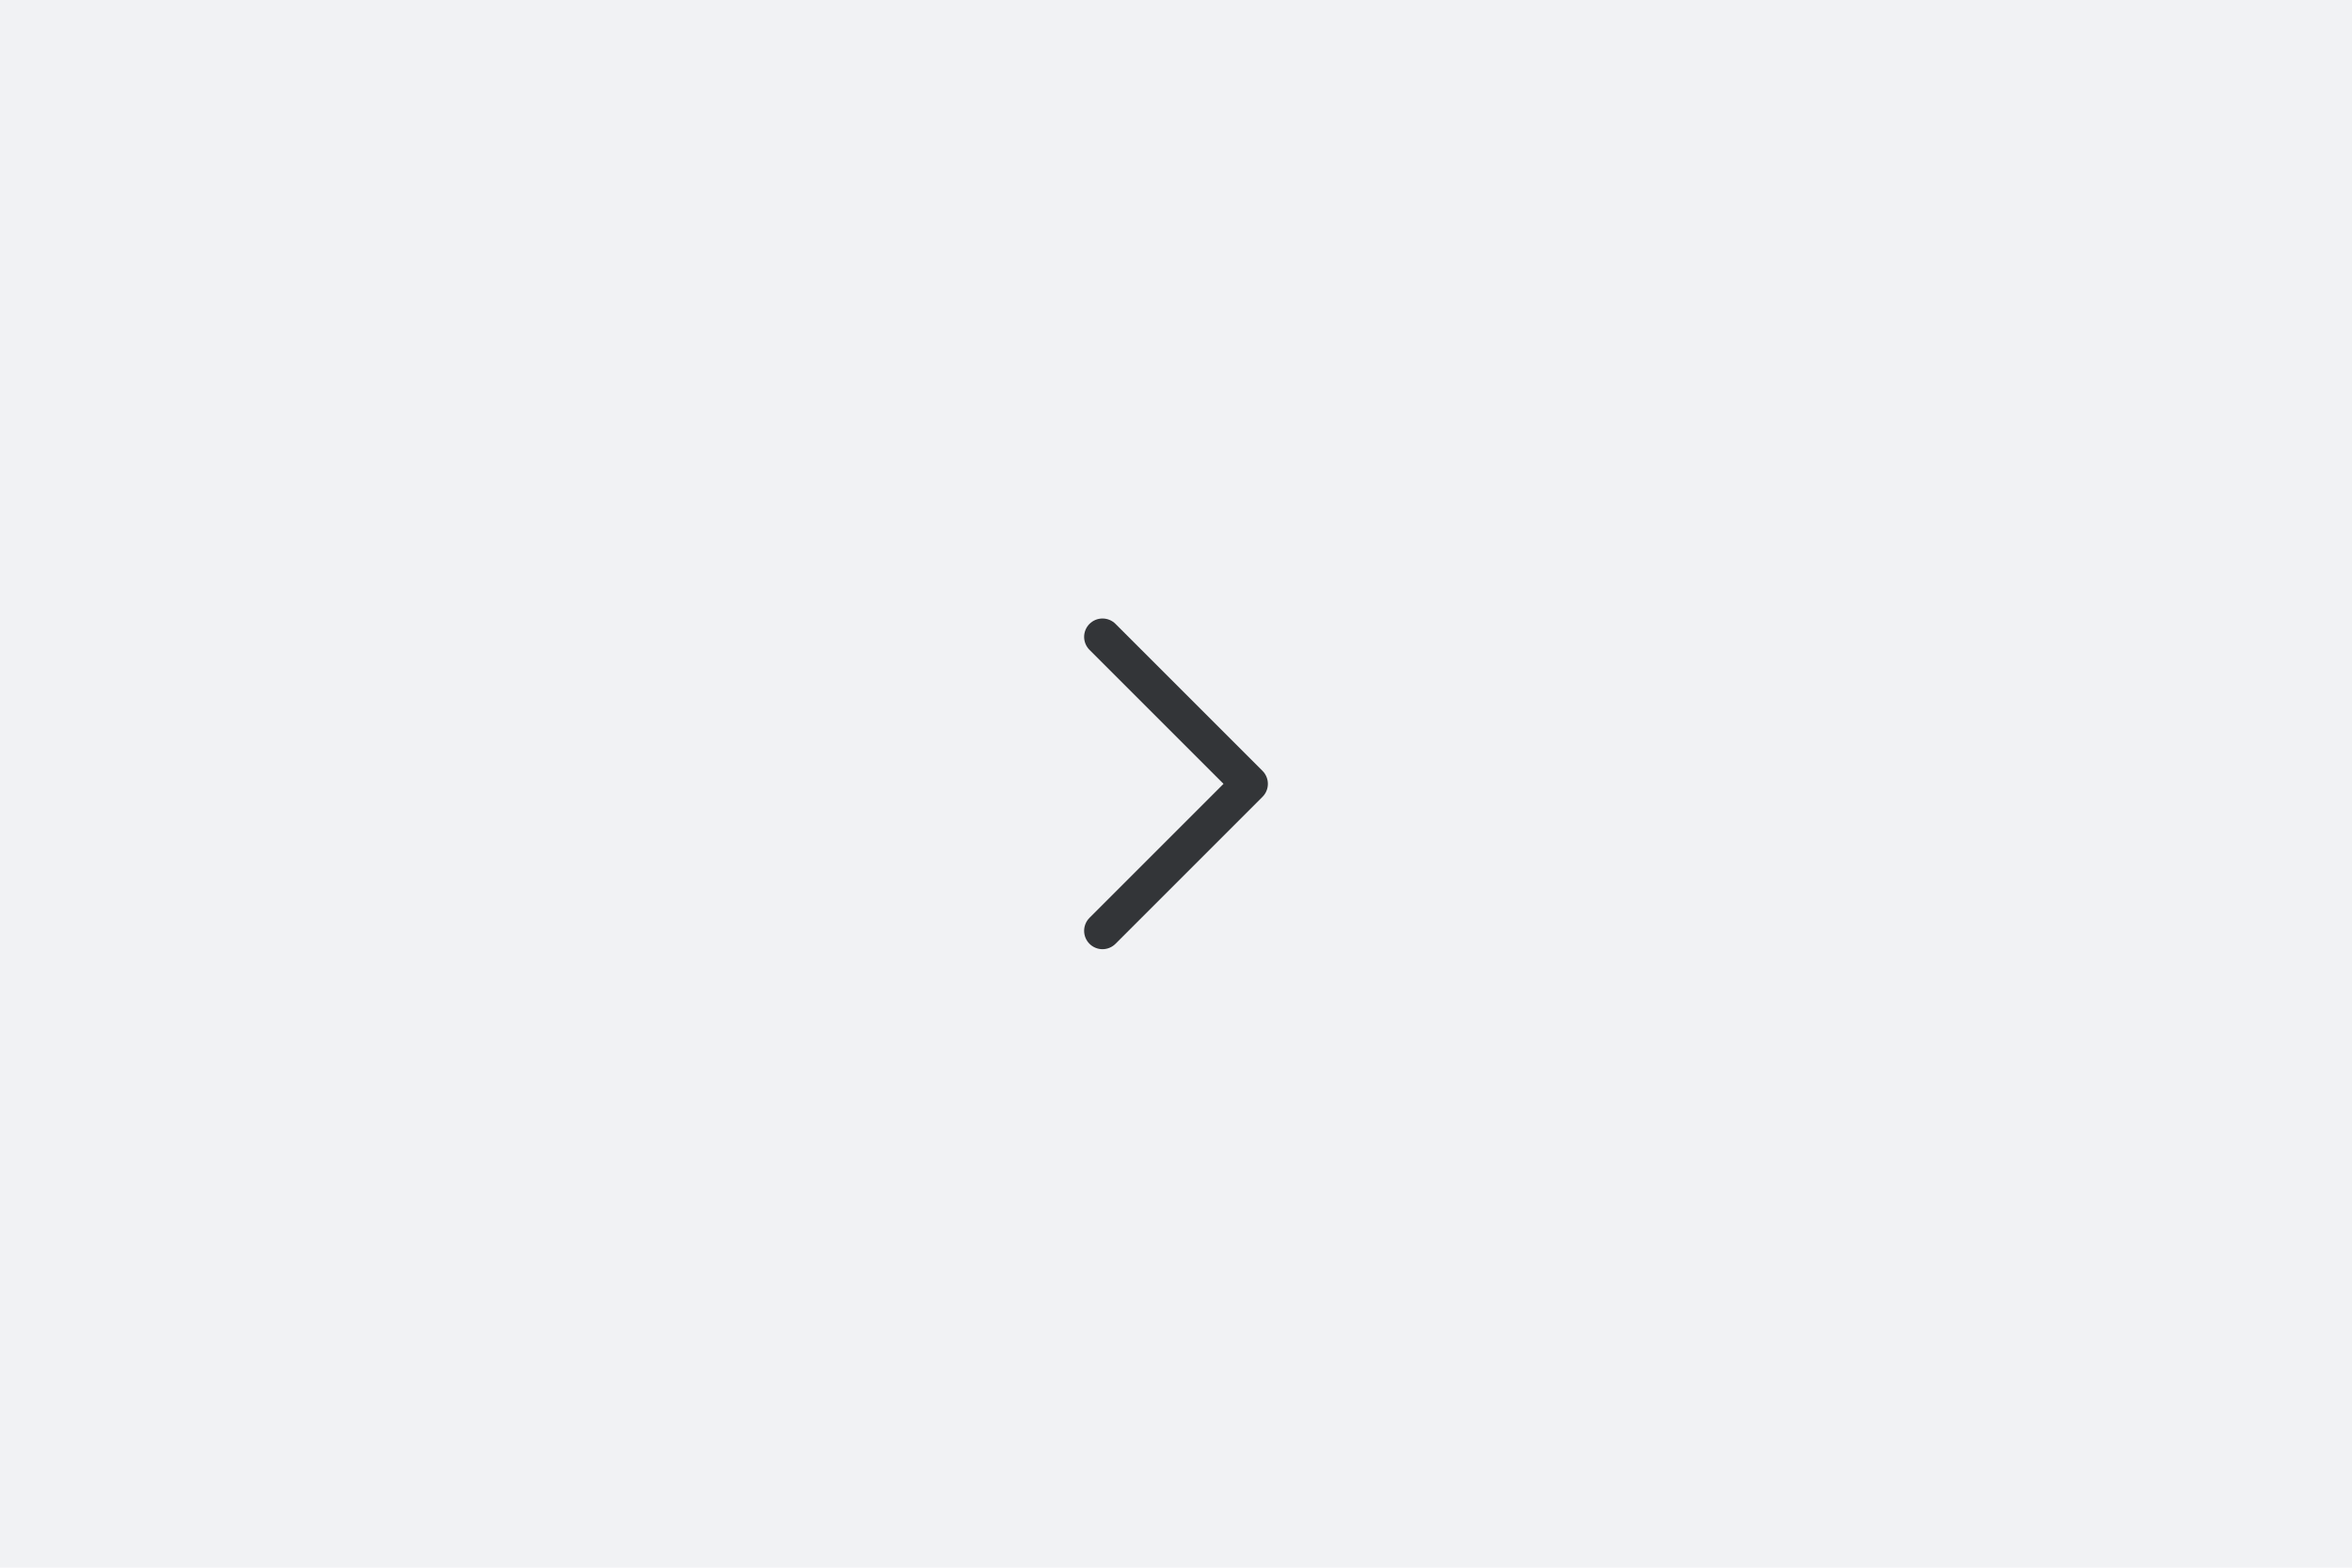
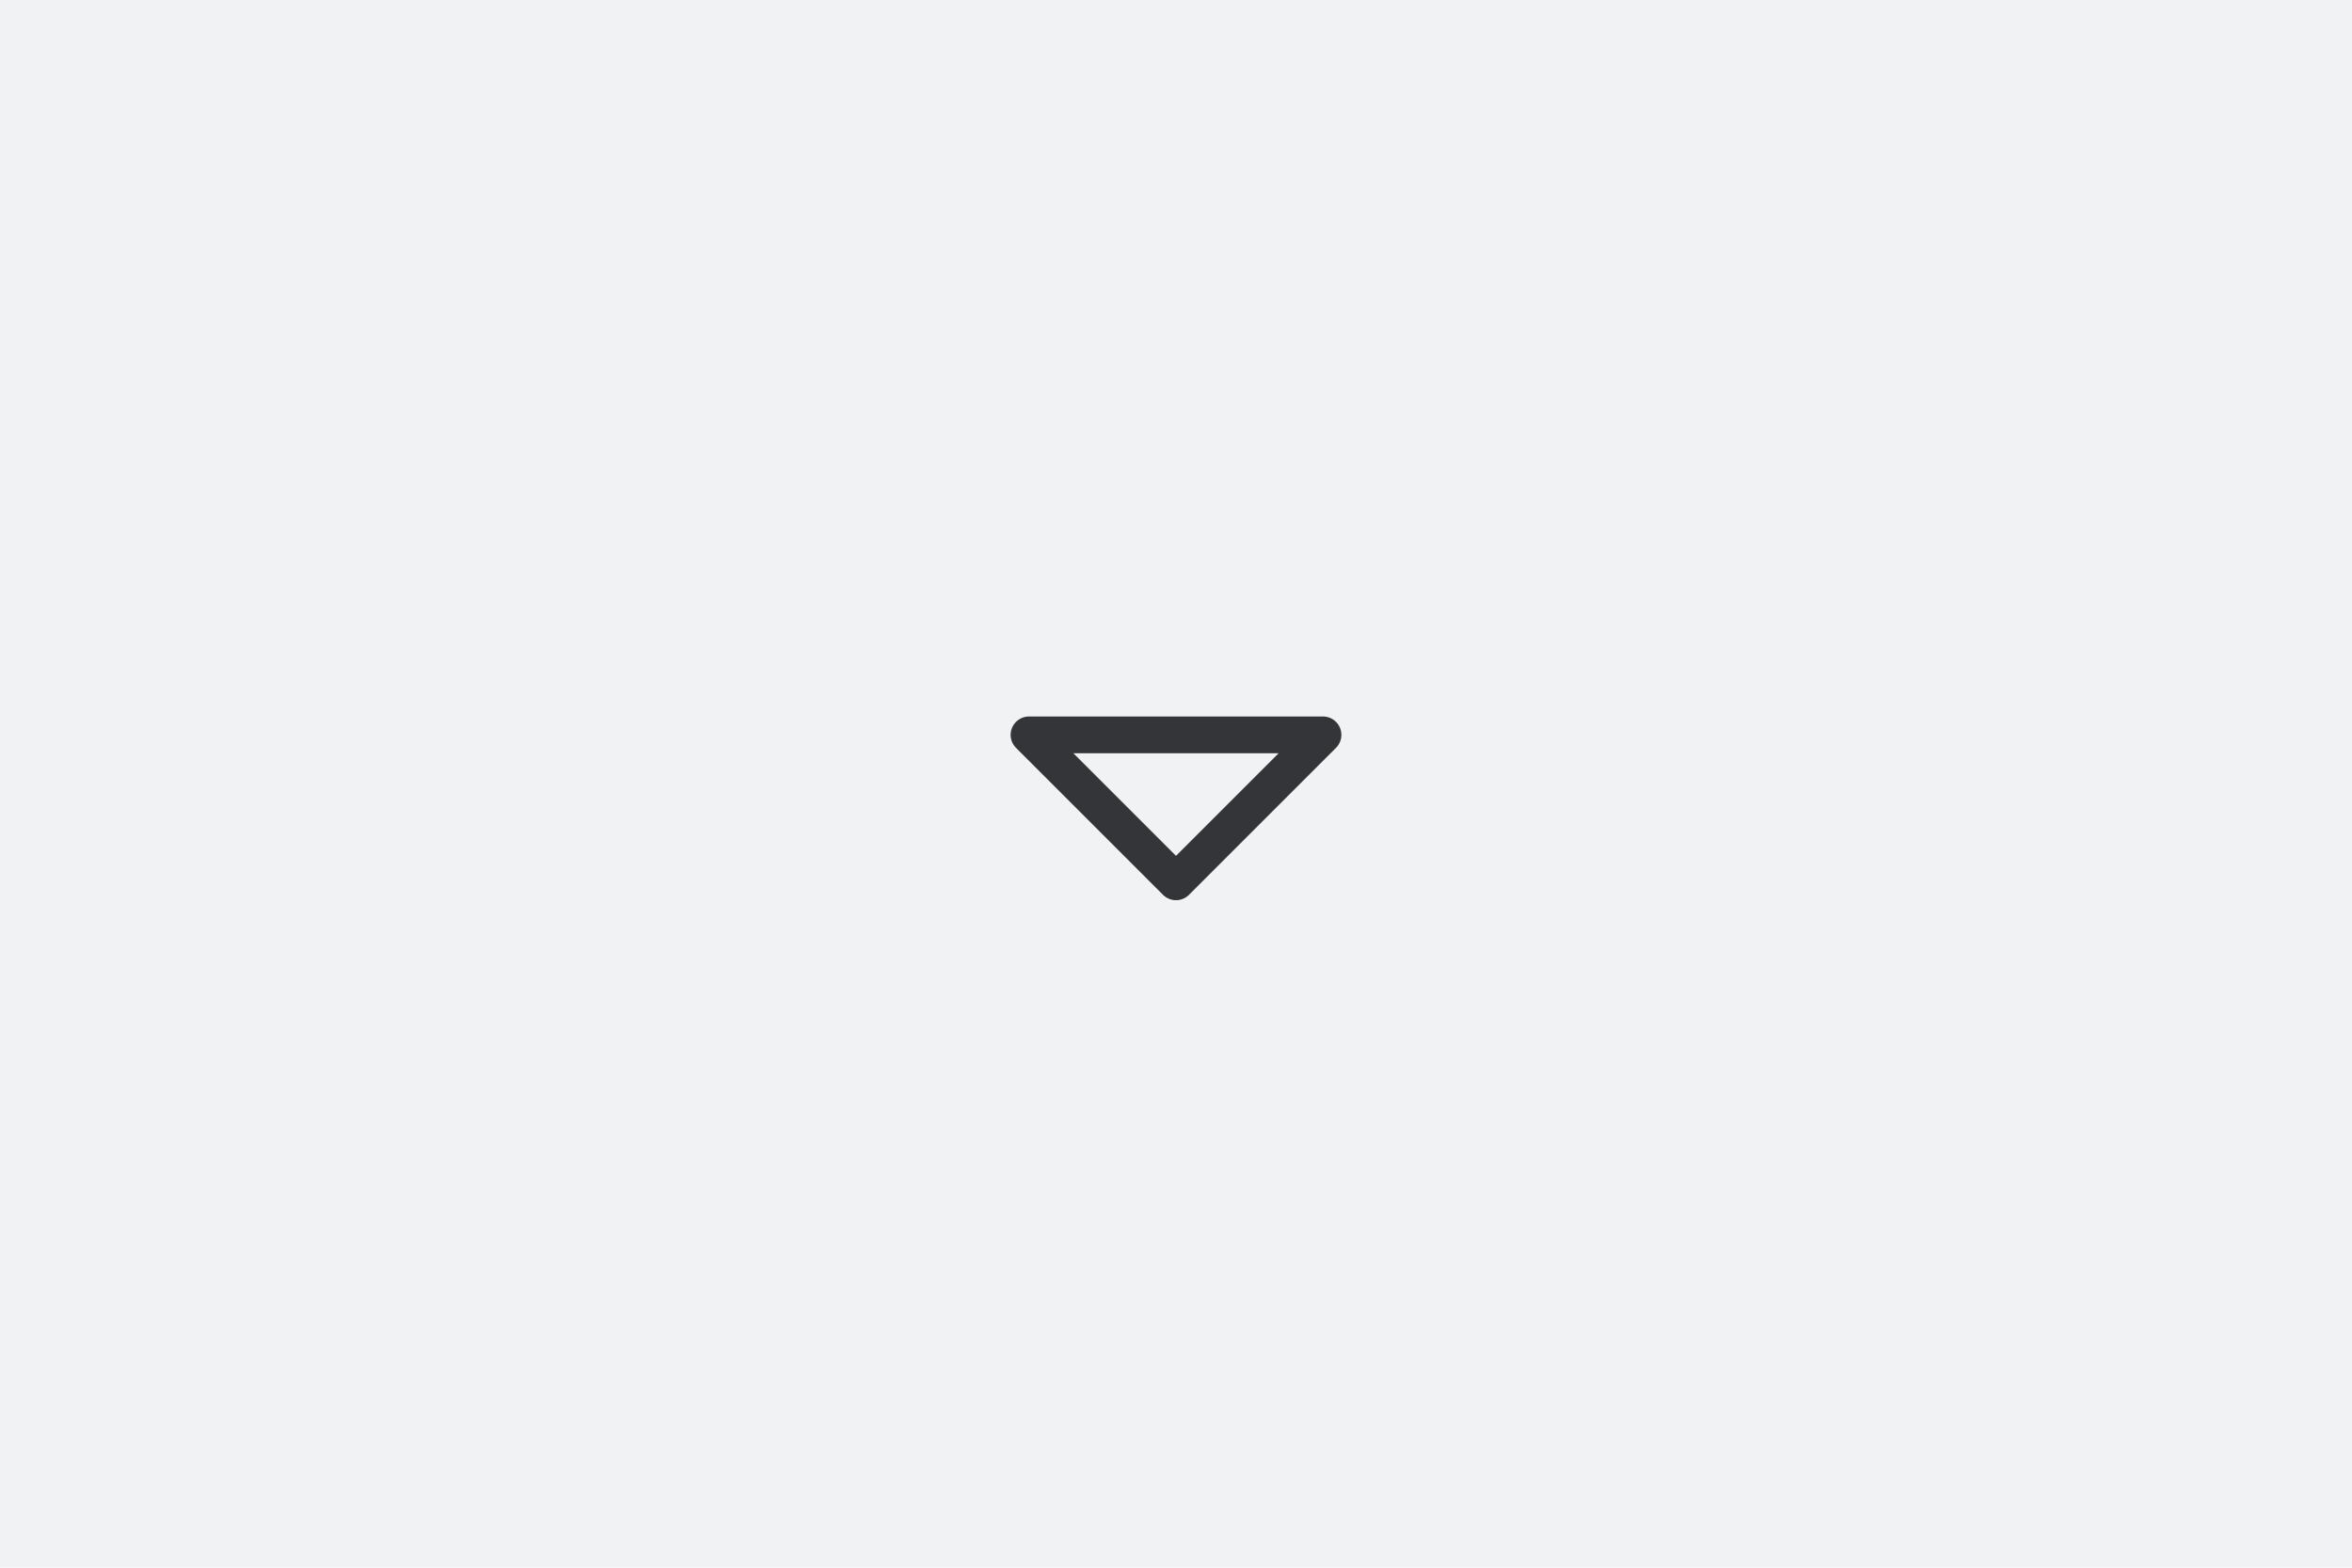
<svg xmlns="http://www.w3.org/2000/svg" width="480" height="320" viewBox="0 0 480 320" fill="none">
  <rect width="480" height="320" fill="#F1F2F4" />
  <g transform="translate(180 100) scale(5)" fill="none" stroke="#333538" stroke-width="1.5" stroke-linecap="round" stroke-linejoin="round">
    <path stroke="none" d="M0 0h24v24H0z" fill="none" />
-     <path d="M9 6l6 6l-6 6" />
+     <path d="M6 10l6 6l6 -6h-12" />
  </g>
</svg>
